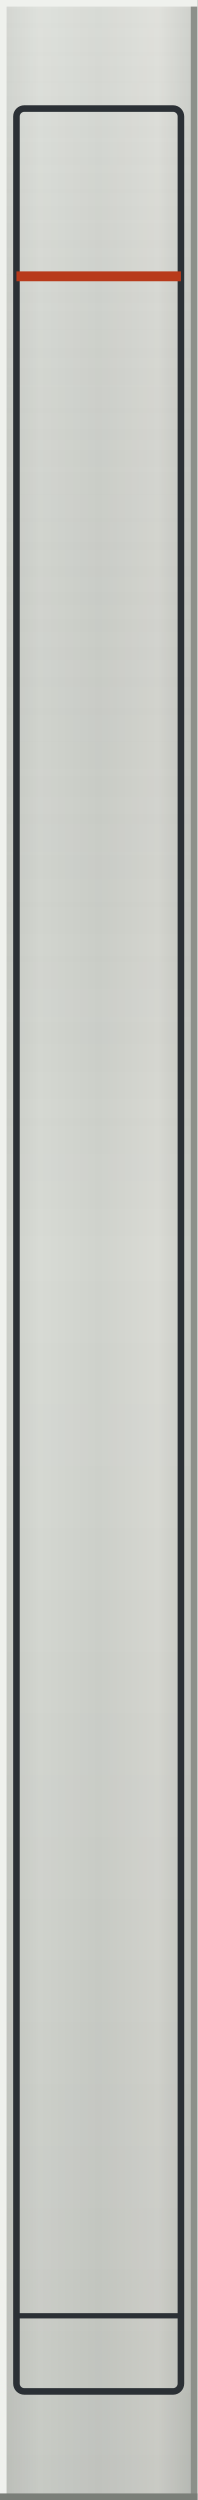
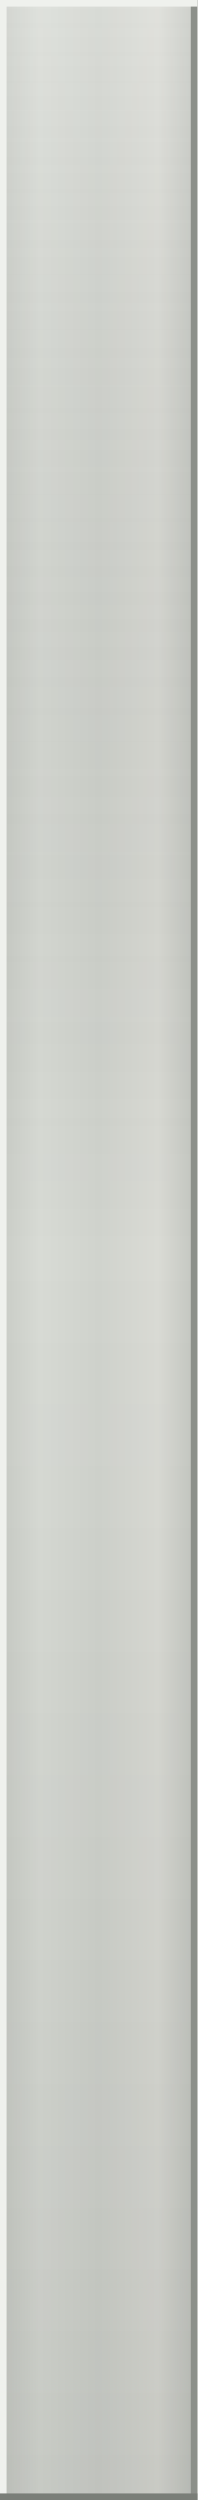
<svg xmlns="http://www.w3.org/2000/svg" width="30" height="380" viewBox="0 0 30 380">
  <defs>
    <linearGradient id="nimAluminum" x1="0%" y1="0%" x2="100%" y2="0%">
      <stop offset="0%" stop-color="#c9ccc6" />
      <stop offset="20%" stop-color="#d8dbd5" />
      <stop offset="50%" stop-color="#d0d3cd" />
      <stop offset="80%" stop-color="#dadbd5" />
      <stop offset="100%" stop-color="#c2c5bf" />
    </linearGradient>
    <linearGradient id="nimSheen" x1="0%" y1="0%" x2="0%" y2="100%">
      <stop offset="0%" stop-color="#ffffff" stop-opacity="0.18" />
      <stop offset="50%" stop-color="#000000" stop-opacity="0.0" />
      <stop offset="100%" stop-color="#000000" stop-opacity="0.08" />
    </linearGradient>
  </defs>
  <rect width="30" height="380" fill="url(#nimAluminum)" />
  <rect width="30" height="380" fill="url(#nimSheen)" />
  <line x1="0.5" y1="0" x2="0.5" y2="380" stroke="#eff1ed" stroke-width="1" />
  <line x1="29.5" y1="0" x2="29.5" y2="380" stroke="#8c908a" stroke-width="1" />
  <line x1="0" y1="0.5" x2="30" y2="0.5" stroke="#eff1ed" stroke-width="1" />
  <line x1="0" y1="379.5" x2="30" y2="379.5" stroke="#7a7e78" stroke-width="1" />
-   <rect x="2.5" y="16.5" width="25" height="347" rx="1.2" fill="none" stroke="#2b3035" stroke-width="1.0" />
-   <line x1="2.5" y1="42.0" x2="27.5" y2="42.0" stroke="#b83a1b" stroke-width="1.5" />
-   <line x1="2.5" y1="352.0" x2="27.5" y2="352.0" stroke="#2b3035" stroke-width="0.8" />
</svg>
